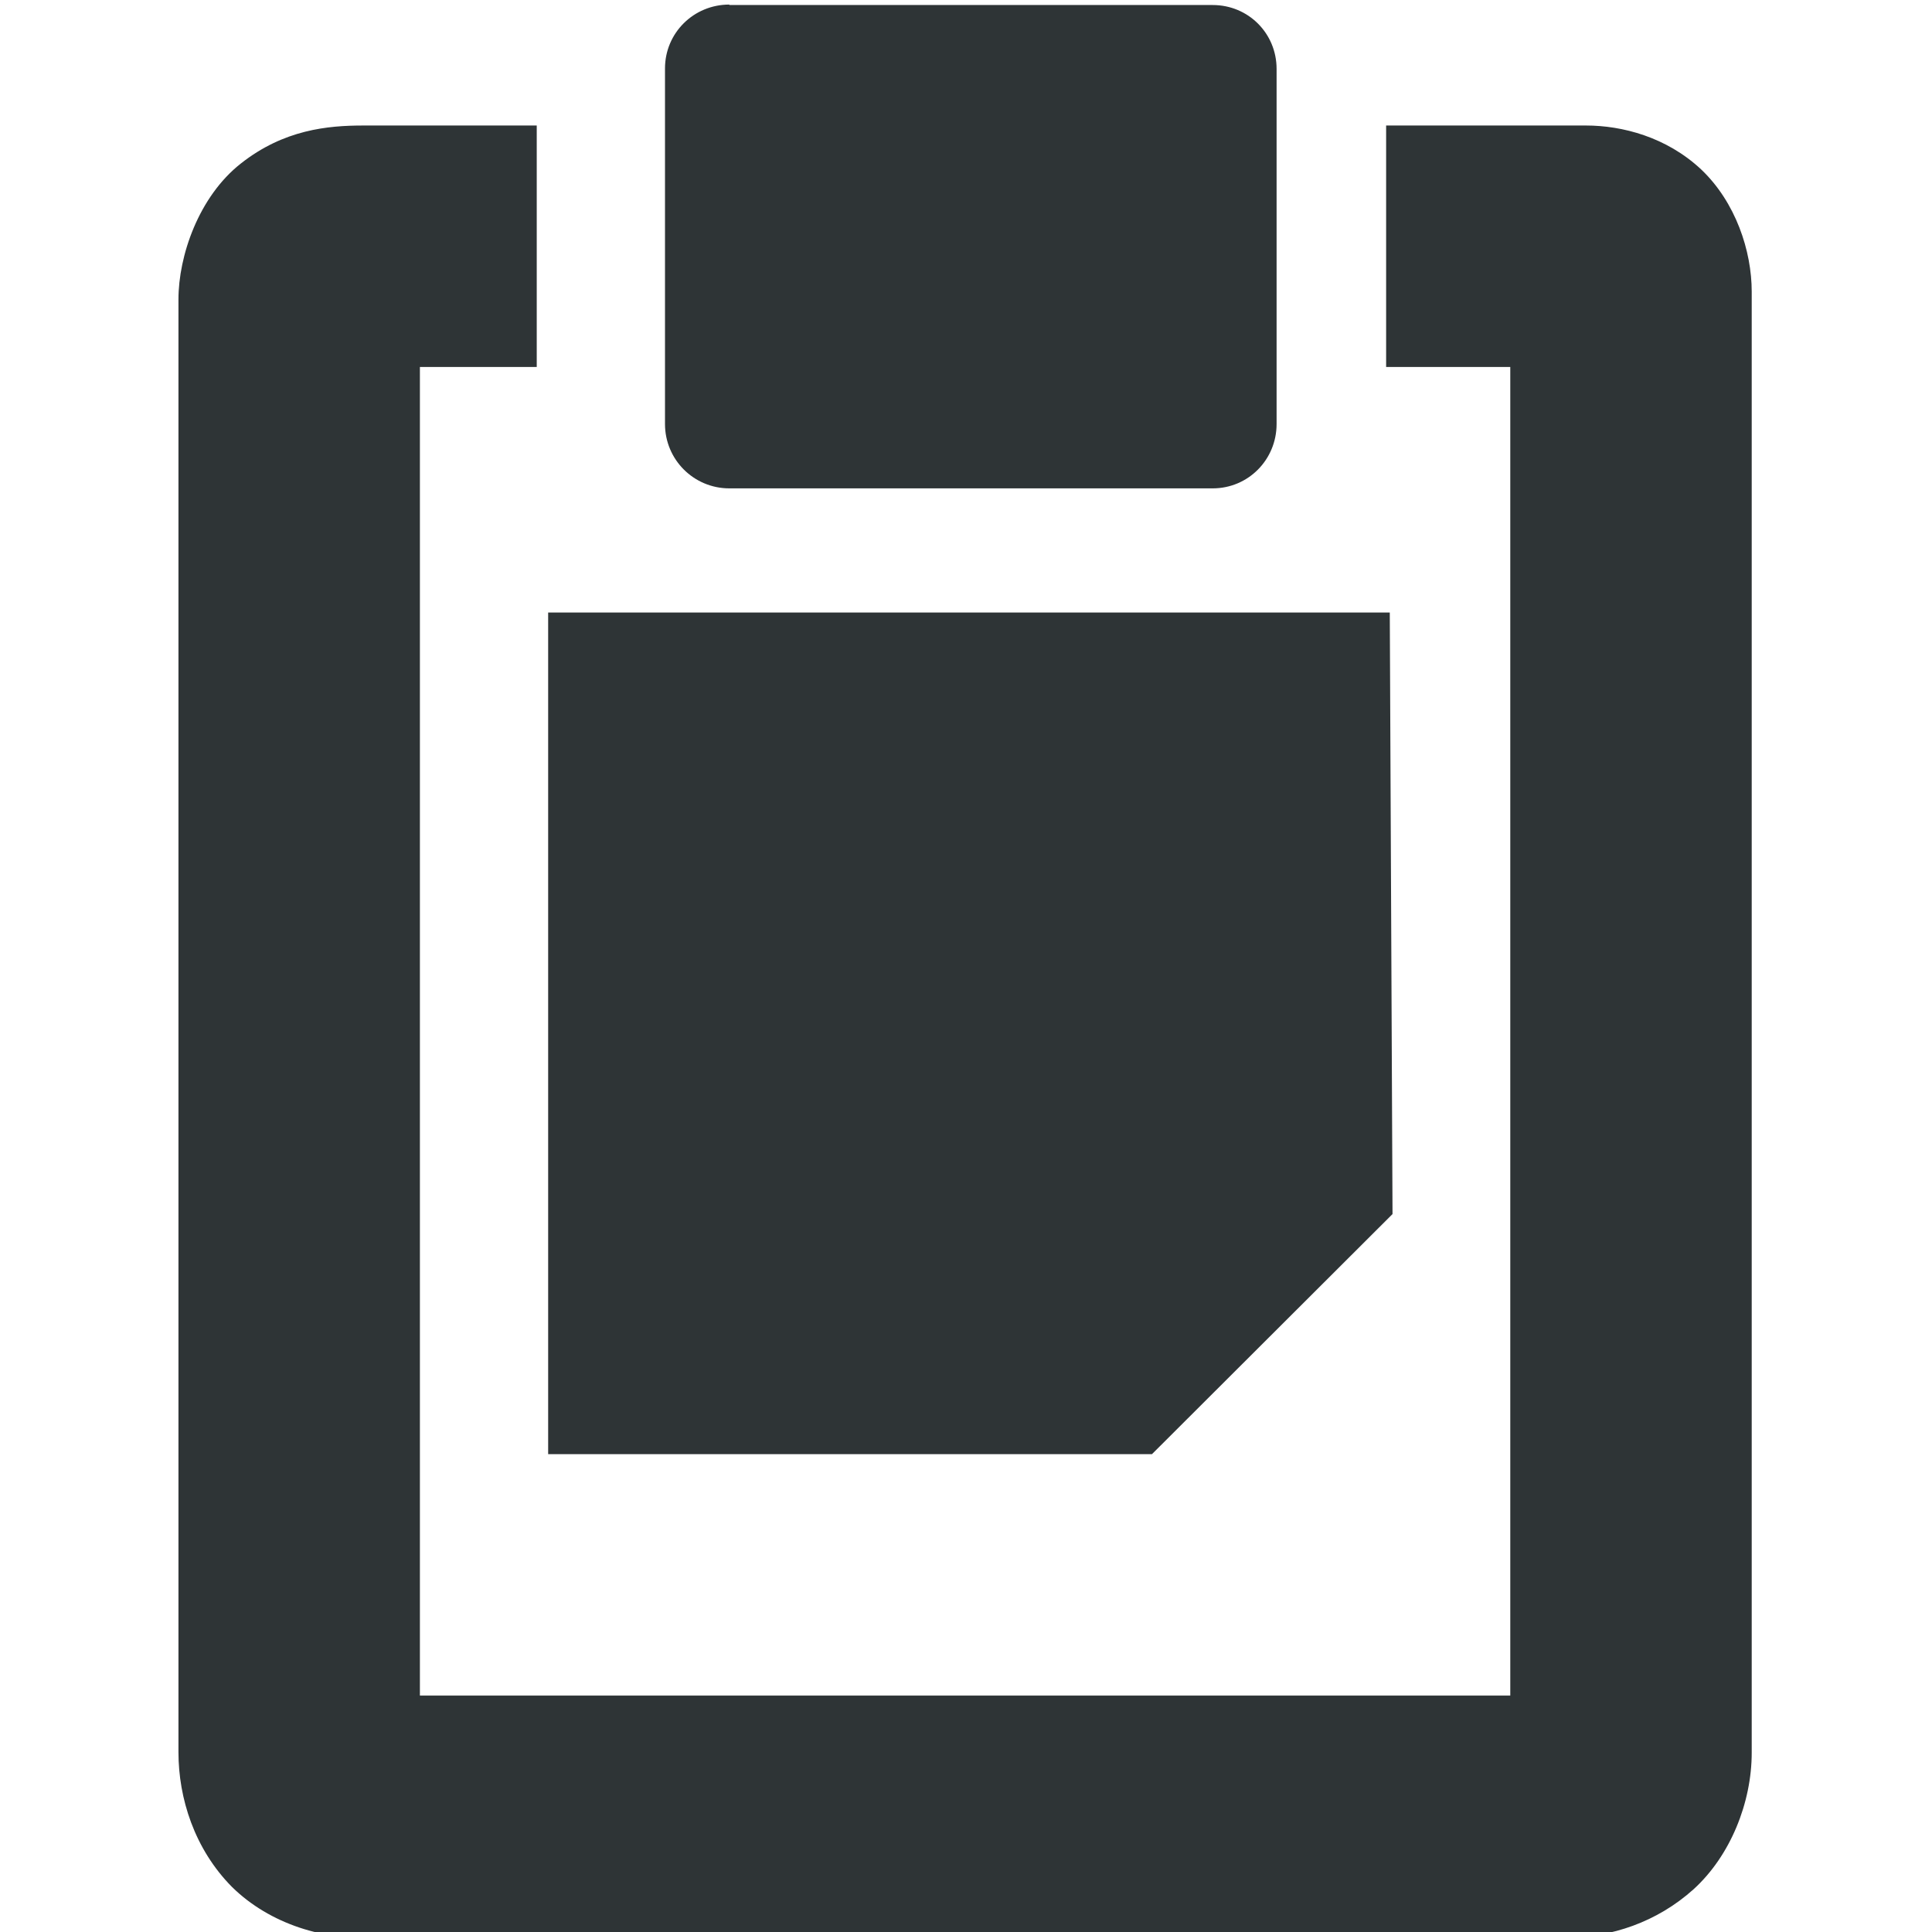
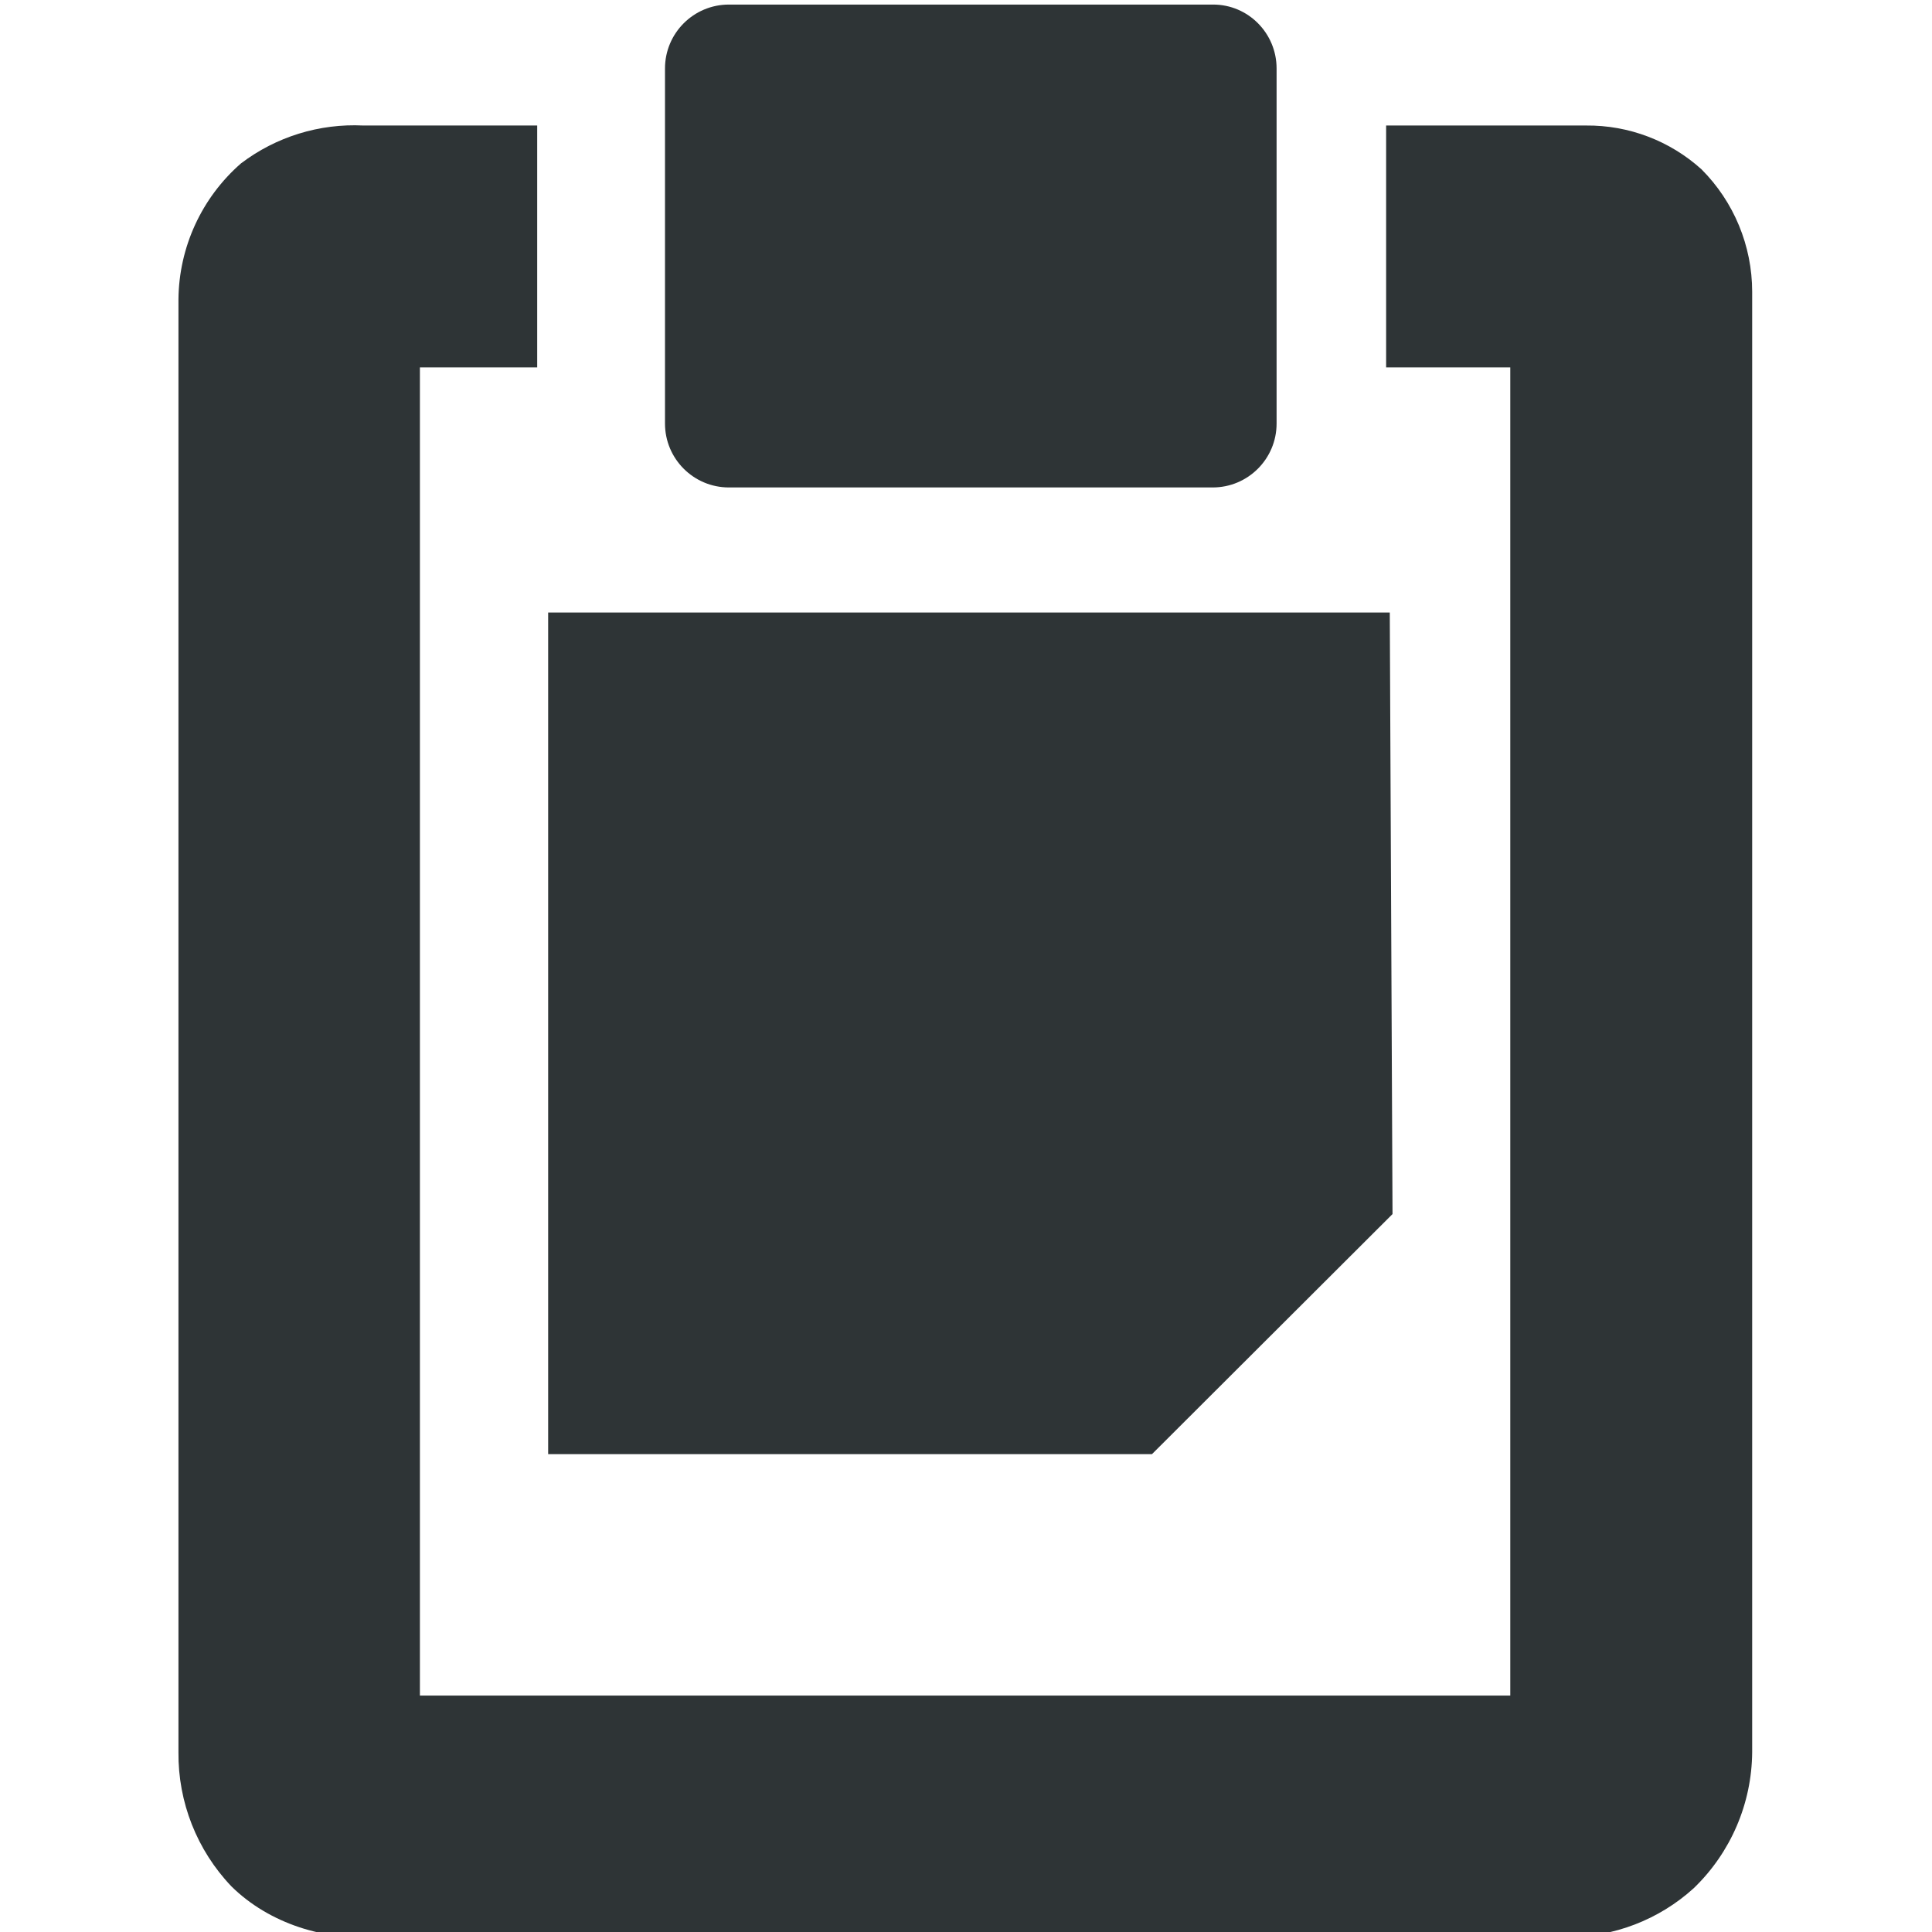
- <svg xmlns="http://www.w3.org/2000/svg" width="4.233mm" height="4.233mm" version="1.1" viewBox="0 0 4.233 4.233" id="svg14">
-   <defs id="defs18">
-     </defs>
+ <svg xmlns="http://www.w3.org/2000/svg" width="16" height="16" viewBox="0 0 4.233 4.233">
  <filter id="a" height="1" width="1" x="0" y="0">
-     <feColorMatrix in="SourceGraphic" type="matrix" values="0 0 0 0 1 0 0 0 0 1 0 0 0 0 1 0 0 0 1 0" id="feColorMatrix10" />
+     <feColorMatrix in="SourceGraphic" values="0 0 0 0 1 0 0 0 0 1 0 0 0 0 1 0 0 0 1 0" />
  </filter>
-   <mask id="b">
-     <g filter="url(#a)" id="g15">
-       <path d="m 0 0 h 16 v 16 h -16 z" fill-opacity="0.3" id="path13" />
+   <mask id="c">
+     <g filter="url(#a)">
+       <path d="M0 0h16v16H0z" fill-opacity=".3" />
    </g>
  </mask>
-   <clipPath id="c">
-     <path d="m 0 0 h 1024 v 800 h -1024 z" id="path18" />
+   <clipPath id="b">
+     <path d="M0 0h1024v800H0z" />
  </clipPath>
-   <mask id="d">
-     <g filter="url(#a)" id="g23">
-       <path d="m 0 0 h 16 v 16 h -16 z" fill-opacity="0.05" id="path21" />
+   <mask id="e">
+     <g filter="url(#a)">
+       <path d="M0 0h16v16H0z" fill-opacity=".05" />
    </g>
  </mask>
-   <clipPath id="e">
-     <path d="m 0 0 h 1024 v 800 h -1024 z" id="path26" />
+   <clipPath id="d">
+     <path d="M0 0h1024v800H0z" />
  </clipPath>
-   <mask id="f">
-     <g filter="url(#a)" id="g31">
-       <path d="m 0 0 h 16 v 16 h -16 z" fill-opacity="0.05" id="path29" />
+   <mask id="g">
+     <g filter="url(#a)">
+       <path d="M0 0h16v16H0z" fill-opacity=".05" />
    </g>
  </mask>
-   <clipPath id="g">
-     <path d="m 0 0 h 1024 v 800 h -1024 z" id="path34" />
+   <clipPath id="f">
+     <path d="M0 0h1024v800H0z" />
  </clipPath>
-   <mask id="h">
-     <g filter="url(#a)" id="g39">
-       <path d="m 0 0 h 16 v 16 h -16 z" fill-opacity="0.05" id="path37" />
+   <mask id="i">
+     <g filter="url(#a)">
+       <path d="M0 0h16v16H0z" fill-opacity=".05" />
    </g>
  </mask>
-   <clipPath id="i">
-     <path d="m 0 0 h 1024 v 800 h -1024 z" id="path42" />
+   <clipPath id="h">
+     <path d="M0 0h1024v800H0z" />
  </clipPath>
-   <mask id="j">
-     <g filter="url(#a)" id="g47">
-       <path d="m 0 0 h 16 v 16 h -16 z" fill-opacity="0.05" id="path45" />
+   <mask id="k">
+     <g filter="url(#a)">
+       <path d="M0 0h16v16H0z" fill-opacity=".05" />
    </g>
  </mask>
-   <clipPath id="k">
-     <path d="m 0 0 h 1024 v 800 h -1024 z" id="path50" />
+   <clipPath id="j">
+     <path d="M0 0h1024v800H0z" />
  </clipPath>
-   <mask id="l">
-     <g filter="url(#a)" id="g55">
-       <path d="m 0 0 h 16 v 16 h -16 z" fill-opacity="0.05" id="path53" />
+   <mask id="m">
+     <g filter="url(#a)">
+       <path d="M0 0h16v16H0z" fill-opacity=".05" />
    </g>
  </mask>
-   <clipPath id="m">
-     <path d="m 0 0 h 1024 v 800 h -1024 z" id="path58" />
+   <clipPath id="l">
+     <path d="M0 0h1024v800H0z" />
  </clipPath>
-   <mask id="n">
-     <g filter="url(#a)" id="g63">
-       <path d="m 0 0 h 16 v 16 h -16 z" fill-opacity="0.05" id="path61" />
+   <mask id="o">
+     <g filter="url(#a)">
+       <path d="M0 0h16v16H0z" fill-opacity=".05" />
    </g>
  </mask>
-   <clipPath id="o">
-     <path d="m 0 0 h 1024 v 800 h -1024 z" id="path66" />
+   <clipPath id="n">
+     <path d="M0 0h1024v800H0z" />
  </clipPath>
-   <mask id="p">
-     <g filter="url(#a)" id="g71">
-       <path d="m 0 0 h 16 v 16 h -16 z" fill-opacity="0.3" id="path69" />
+   <mask id="q">
+     <g filter="url(#a)">
+       <path d="M0 0h16v16H0z" fill-opacity=".3" />
    </g>
  </mask>
-   <clipPath id="q">
-     <path d="m 0 0 h 1024 v 800 h -1024 z" id="path74" />
+   <clipPath id="p">
+     <path d="M0 0h1024v800H0z" />
  </clipPath>
-   <mask id="r">
-     <g filter="url(#a)" id="g79">
-       <path d="m 0 0 h 16 v 16 h -16 z" fill-opacity="0.5" id="path77" />
+   <mask id="s">
+     <g filter="url(#a)">
+       <path d="M0 0h16v16H0z" fill-opacity=".5" />
    </g>
  </mask>
-   <clipPath id="s">
-     <path d="m 0 0 h 1024 v 800 h -1024 z" id="path82" />
+   <clipPath id="r">
+     <path d="M0 0h1024v800H0z" />
  </clipPath>
-   <mask id="t">
-     <g filter="url(#a)" id="g87">
-       <path d="m 0 0 h 16 v 16 h -16 z" fill-opacity="0.4" id="path85" />
+   <mask id="u">
+     <g filter="url(#a)">
+       <path d="M0 0h16v16H0z" fill-opacity=".4" />
    </g>
  </mask>
-   <clipPath id="u">
-     <path d="m 0 0 h 1024 v 800 h -1024 z" id="path90" />
+   <clipPath id="t">
+     <path d="M0 0h1024v800H0z" />
  </clipPath>
-   <mask id="v">
-     <g filter="url(#a)" id="g95">
-       <path d="m 0 0 h 16 v 16 h -16 z" fill-opacity="0.4" id="path93" />
+   <mask id="w">
+     <g filter="url(#a)">
+       <path d="M0 0h16v16H0z" fill-opacity=".4" />
    </g>
  </mask>
-   <clipPath id="w">
-     <path d="m 0 0 h 1024 v 800 h -1024 z" id="path98" />
+   <clipPath id="v">
+     <path d="M0 0h1024v800H0z" />
  </clipPath>
-   <mask id="x">
-     <g filter="url(#a)" id="g103">
-       <path d="m 0 0 h 16 v 16 h -16 z" fill-opacity="0.5" id="path101" />
+   <mask id="y">
+     <g filter="url(#a)">
+       <path d="M0 0h16v16H0z" fill-opacity=".5" />
    </g>
  </mask>
-   <clipPath id="y">
-     <path d="m 0 0 h 1024 v 800 h -1024 z" id="path106" />
+   <clipPath id="x">
+     <path d="M0 0h1024v800H0z" />
  </clipPath>
-   <mask id="z">
-     <g filter="url(#a)" id="g111">
-       <path d="m 0 0 h 16 v 16 h -16 z" fill-opacity="0.5" id="path109" />
+   <mask id="A">
+     <g filter="url(#a)">
+       <path d="M0 0h16v16H0z" fill-opacity=".5" />
    </g>
  </mask>
-   <clipPath id="A">
-     <path d="m 0 0 h 1024 v 800 h -1024 z" id="path114" />
+   <clipPath id="z">
+     <path d="M0 0h1024v800H0z" />
  </clipPath>
-   <path d="m 1.201,1.342 v 1.844 h 1.323 l 0.527,-0.526 -0.006,-1.318 z m 0,0" id="path117" style="font-variation-settings:normal;opacity:1;vector-effect:none;fill:#2e3436;fill-opacity:1;stroke:none;stroke-width:0.265px;stroke-linecap:butt;stroke-linejoin:miter;stroke-miterlimit:4;stroke-dasharray:none;stroke-dashoffset:0;stroke-opacity:1;-inkscape-stroke:none;stop-color:#000000;stop-opacity:1" />
-   <path d="m 1.598,0.011 h 1.059 c 0.078,0 0.14,0.062 0.14,0.14 v 0.778 c 0,0.078 -0.062,0.141 -0.14,0.141 H 1.598 c -0.078,0 -0.141,-0.063 -0.141,-0.141 V 0.15 c 0,-0.078 0.063,-0.14 0.141,-0.14 z m 0,0" id="path119" style="font-variation-settings:normal;opacity:1;vector-effect:none;fill:#2e3436;fill-opacity:1;stroke:none;stroke-width:0.265px;stroke-linecap:butt;stroke-linejoin:miter;stroke-miterlimit:4;stroke-dasharray:none;stroke-dashoffset:0;stroke-opacity:1;-inkscape-stroke:none;stop-color:#000000;stop-opacity:1" />
-   <path d="m 0.796,0.275 c -0.078,0 -0.174,0.009 -0.268,0.083 -0.093,0.073 -0.137,0.203 -0.137,0.298 v 3.183 c 0,0.101 0.035,0.212 0.117,0.295 0.083,0.082 0.207,0.12 0.315,0.109 l -0.027,0.002 H 3.433 c 0.096,0 0.197,-0.033 0.278,-0.106 0.08,-0.073 0.127,-0.189 0.127,-0.299 V 0.639 c 0,-0.089 -0.035,-0.196 -0.111,-0.268 C 3.651,0.3 3.554,0.275 3.475,0.275 H 3.037 V 0.804 H 3.309 V 3.715 H 0.92 V 0.804 H 1.176 V 0.275 Z m 0,0" id="path121" style="font-variation-settings:normal;opacity:1;vector-effect:none;fill:#2e3436;fill-opacity:1;stroke:none;stroke-width:0.265px;stroke-linecap:butt;stroke-linejoin:miter;stroke-miterlimit:4;stroke-dasharray:none;stroke-dashoffset:0;stroke-opacity:1;-inkscape-stroke:none;stop-color:#000000;stop-opacity:1" />
-   <g clip-path="url(#c)" mask="url(#b)" transform="matrix(0.2645833,0,0,0.2645833,-142.6984,-196.8363)" id="g127">
-     <path d="m 562.461,212.059 h 10.449 c -1.184,0.492 -1.297,2.461 0,3 h -10.449 z m 0,0" fill="#2e3436" id="path125" />
+   <path d="M1.201 1.342v1.844h1.323l.527-.526-.006-1.318zM1.598.01h1.06c.077 0 .139.063.139.14v.778a.14.14 0 0 1-.14.14h-1.06a.14.14 0 0 1-.14-.14V.15a.14.14 0 0 1 .14-.14zm0 0" style="font-variation-settings:normal;opacity:1;vector-effect:none;fill:#2e3436;fill-opacity:1;stroke:none;stroke-width:.265px;stroke-linecap:butt;stroke-linejoin:miter;stroke-miterlimit:4;stroke-dasharray:none;stroke-dashoffset:0;stroke-opacity:1;-inkscape-stroke:none;stop-color:#000;stop-opacity:1" />
+   <path d="M.796.275a.41.41 0 0 0-.268.083.4.4 0 0 0-.137.298v3.183a.42.42 0 0 0 .116.294c.083.082.207.12.316.109l-.027.002h2.637a.412.412 0 0 0 .278-.107.418.418 0 0 0 .128-.298v-3.2a.38.38 0 0 0-.111-.268.372.372 0 0 0-.253-.096h-.438v.53h.272v2.91H.92V.805h.257v-.53Zm0 0" style="font-variation-settings:normal;opacity:1;vector-effect:none;fill:#2e3436;fill-opacity:1;stroke:none;stroke-width:.265px;stroke-linecap:butt;stroke-linejoin:miter;stroke-miterlimit:4;stroke-dasharray:none;stroke-dashoffset:0;stroke-opacity:1;-inkscape-stroke:none;stop-color:#000;stop-opacity:1" />
+   <g clip-path="url(#b)" mask="url(#c)" transform="matrix(.26458 0 0 .26458 -142.698 -196.836)">
+     <path d="M562.46 212.059h10.45c-1.183.492-1.297 2.46 0 3h-10.45zm0 0" fill="#2e3436" />
  </g>
-   <g clip-path="url(#e)" mask="url(#d)" transform="matrix(0.2645833,0,0,0.2645833,-142.6984,-196.8363)" id="g131">
-     <path d="m 16,632 h 1 v 1 h -1 z m 0,0" fill="#2e3436" fill-rule="evenodd" id="path129" />
+   <g clip-path="url(#d)" mask="url(#e)" transform="matrix(.26458 0 0 .26458 -142.698 -196.836)">
+     <path d="M16 632h1v1h-1zm0 0" fill="#2e3436" fill-rule="evenodd" />
  </g>
-   <g clip-path="url(#g)" mask="url(#f)" transform="matrix(0.2645833,0,0,0.2645833,-142.6984,-196.8363)" id="g135">
-     <path d="m 17,631 h 1 v 1 h -1 z m 0,0" fill="#2e3436" fill-rule="evenodd" id="path133" />
+   <g clip-path="url(#f)" mask="url(#g)" transform="matrix(.26458 0 0 .26458 -142.698 -196.836)">
+     <path d="M17 631h1v1h-1zm0 0" fill="#2e3436" fill-rule="evenodd" />
  </g>
-   <g clip-path="url(#i)" mask="url(#h)" transform="matrix(0.2645833,0,0,0.2645833,-142.6984,-196.8363)" id="g139">
-     <path d="m 18,634 h 1 v 1 h -1 z m 0,0" fill="#2e3436" fill-rule="evenodd" id="path137" />
+   <g clip-path="url(#h)" mask="url(#i)" transform="matrix(.26458 0 0 .26458 -142.698 -196.836)">
+     <path d="M18 634h1v1h-1zm0 0" fill="#2e3436" fill-rule="evenodd" />
  </g>
-   <g clip-path="url(#k)" mask="url(#j)" transform="matrix(0.2645833,0,0,0.2645833,-142.6984,-196.8363)" id="g143">
-     <path d="m 16,634 h 1 v 1 h -1 z m 0,0" fill="#2e3436" fill-rule="evenodd" id="path141" />
+   <g clip-path="url(#j)" mask="url(#k)" transform="matrix(.26458 0 0 .26458 -142.698 -196.836)">
+     <path d="M16 634h1v1h-1zm0 0" fill="#2e3436" fill-rule="evenodd" />
  </g>
-   <g clip-path="url(#m)" mask="url(#l)" transform="matrix(0.2645833,0,0,0.2645833,-142.6984,-196.8363)" id="g147">
-     <path d="m 17,635 h 1 v 1 h -1 z m 0,0" fill="#2e3436" fill-rule="evenodd" id="path145" />
+   <g clip-path="url(#l)" mask="url(#m)" transform="matrix(.26458 0 0 .26458 -142.698 -196.836)">
+     <path d="M17 635h1v1h-1zm0 0" fill="#2e3436" fill-rule="evenodd" />
  </g>
-   <g clip-path="url(#o)" mask="url(#n)" transform="matrix(0.2645833,0,0,0.2645833,-142.6984,-196.8363)" id="g151">
-     <path d="m 19,635 h 1 v 1 h -1 z m 0,0" fill="#2e3436" fill-rule="evenodd" id="path149" />
+   <g clip-path="url(#n)" mask="url(#o)" transform="matrix(.26458 0 0 .26458 -142.698 -196.836)">
+     <path d="M19 635h1v1h-1zm0 0" fill="#2e3436" fill-rule="evenodd" />
  </g>
-   <g clip-path="url(#q)" mask="url(#p)" transform="matrix(0.2645833,0,0,0.2645833,-142.6984,-196.8363)" id="g155">
-     <path d="m 136,660 v 7 h 7 v -7 z m 0,0" fill="#2e3436" id="path153" />
+   <g clip-path="url(#p)" mask="url(#q)" transform="matrix(.26458 0 0 .26458 -142.698 -196.836)">
+     <path d="M136 660v7h7v-7zm0 0" fill="#2e3436" />
  </g>
-   <g clip-path="url(#s)" mask="url(#r)" transform="matrix(0.2645833,0,0,0.2645833,-142.6984,-196.8363)" id="g159">
-     <path d="m 199,642 h 3 v 12 h -3 z m 0,0" fill="#2e3436" id="path157" />
+   <g clip-path="url(#r)" mask="url(#s)" transform="matrix(.26458 0 0 .26458 -142.698 -196.836)">
+     <path d="M199 642h3v12h-3zm0 0" fill="#2e3436" />
  </g>
-   <g clip-path="url(#u)" mask="url(#t)" transform="matrix(0.2645833,0,0,0.2645833,-142.6984,-196.8363)" id="g163">
-     <path d="m 209.5,144.16 c 0.277,0 0.5,0.223 0.5,0.5 v 1 c 0,0.277 -0.223,0.5 -0.5,0.5 -0.277,0 -0.5,-0.223 -0.5,-0.5 v -1 c 0,-0.277 0.223,-0.5 0.5,-0.5 z m 0,0" fill="#2e3436" id="path161" />
+   <g clip-path="url(#t)" mask="url(#u)" transform="matrix(.26458 0 0 .26458 -142.698 -196.836)">
+     <path d="M209.5 144.16c.277 0 .5.223.5.5v1c0 .277-.223.5-.5.5a.498.498 0 0 1-.5-.5v-1c0-.277.223-.5.5-.5zm0 0" fill="#2e3436" />
  </g>
-   <g clip-path="url(#w)" mask="url(#v)" transform="matrix(0.2645833,0,0,0.2645833,-142.6984,-196.8363)" id="g167">
-     <path d="m 206.5,144.16 c 0.277,0 0.5,0.223 0.5,0.5 v 1 c 0,0.277 -0.223,0.5 -0.5,0.5 -0.277,0 -0.5,-0.223 -0.5,-0.5 v -1 c 0,-0.277 0.223,-0.5 0.5,-0.5 z m 0,0" fill="#2e3436" id="path165" />
+   <g clip-path="url(#v)" mask="url(#w)" transform="matrix(.26458 0 0 .26458 -142.698 -196.836)">
+     <path d="M206.5 144.16c.277 0 .5.223.5.5v1c0 .277-.223.5-.5.5a.498.498 0 0 1-.5-.5v-1c0-.277.223-.5.5-.5zm0 0" fill="#2e3436" />
  </g>
-   <g clip-path="url(#y)" mask="url(#x)" transform="matrix(0.2645833,0,0,0.2645833,-142.6984,-196.8363)" id="g171">
-     <path d="m 229.5,143.16 c -0.547,0 -1,0.457 -1,1 0,0.547 0.453,1 1,1 0.547,0 1,-0.453 1,-1 0,-0.543 -0.453,-1 -1,-1 z m 0,0" fill="#2e3436" id="path169" />
+   <g clip-path="url(#x)" mask="url(#y)" transform="matrix(.26458 0 0 .26458 -142.698 -196.836)">
+     <path d="M229.5 143.16c-.547 0-1 .457-1 1 0 .547.453 1 1 1 .547 0 1-.453 1-1 0-.543-.453-1-1-1zm0 0" fill="#2e3436" />
  </g>
-   <g clip-path="url(#A)" mask="url(#z)" transform="matrix(0.2645833,0,0,0.2645833,-142.6984,-196.8363)" id="g175">
-     <path d="m 226.453,143.16 c -0.52,0 -0.953,0.434 -0.953,0.953 v 0.094 c 0,0.52 0.434,0.953 0.953,0.953 h 0.094 c 0.52,0 0.953,-0.434 0.953,-0.953 v -0.094 c 0,-0.52 -0.434,-0.953 -0.953,-0.953 z m 0,0" fill="#2e3436" id="path173" />
+   <g clip-path="url(#z)" mask="url(#A)" transform="matrix(.26458 0 0 .26458 -142.698 -196.836)">
+     <path d="M226.453 143.16a.962.962 0 0 0-.953.953v.094c0 .52.434.953.953.953h.094c.52 0 .953-.433.953-.953v-.094a.962.962 0 0 0-.953-.953zm0 0" fill="#2e3436" />
  </g>
</svg>
